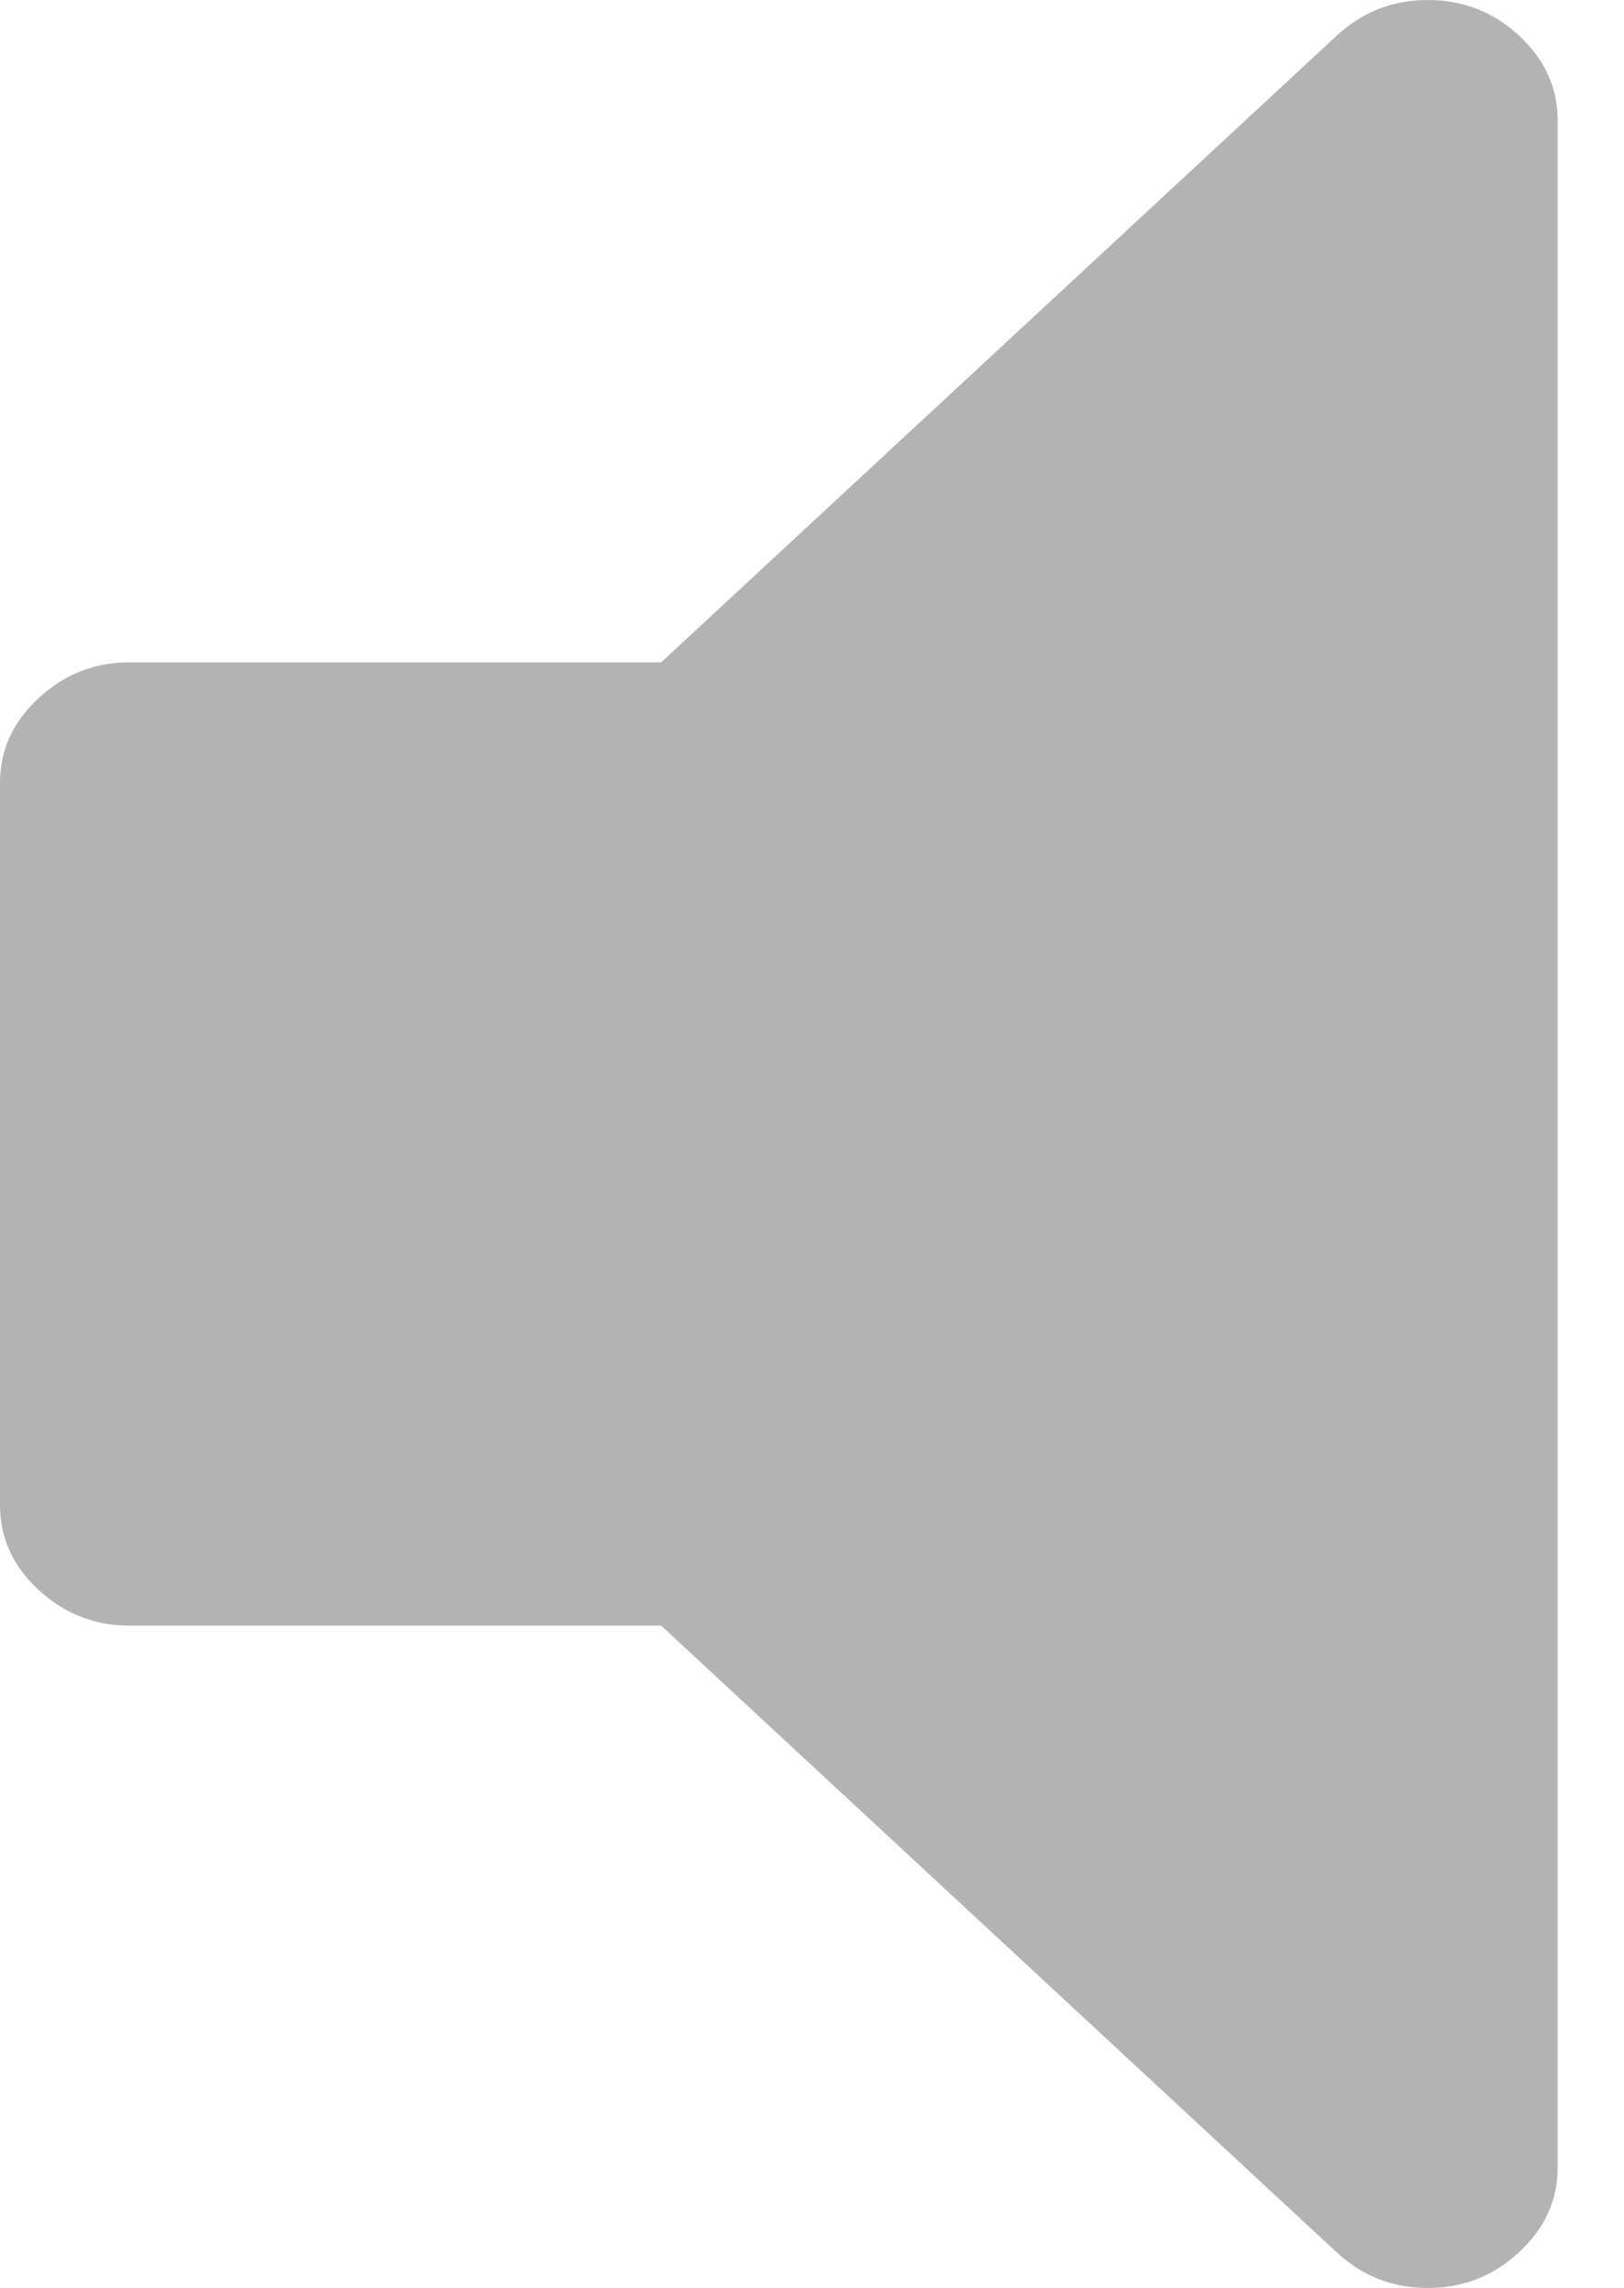
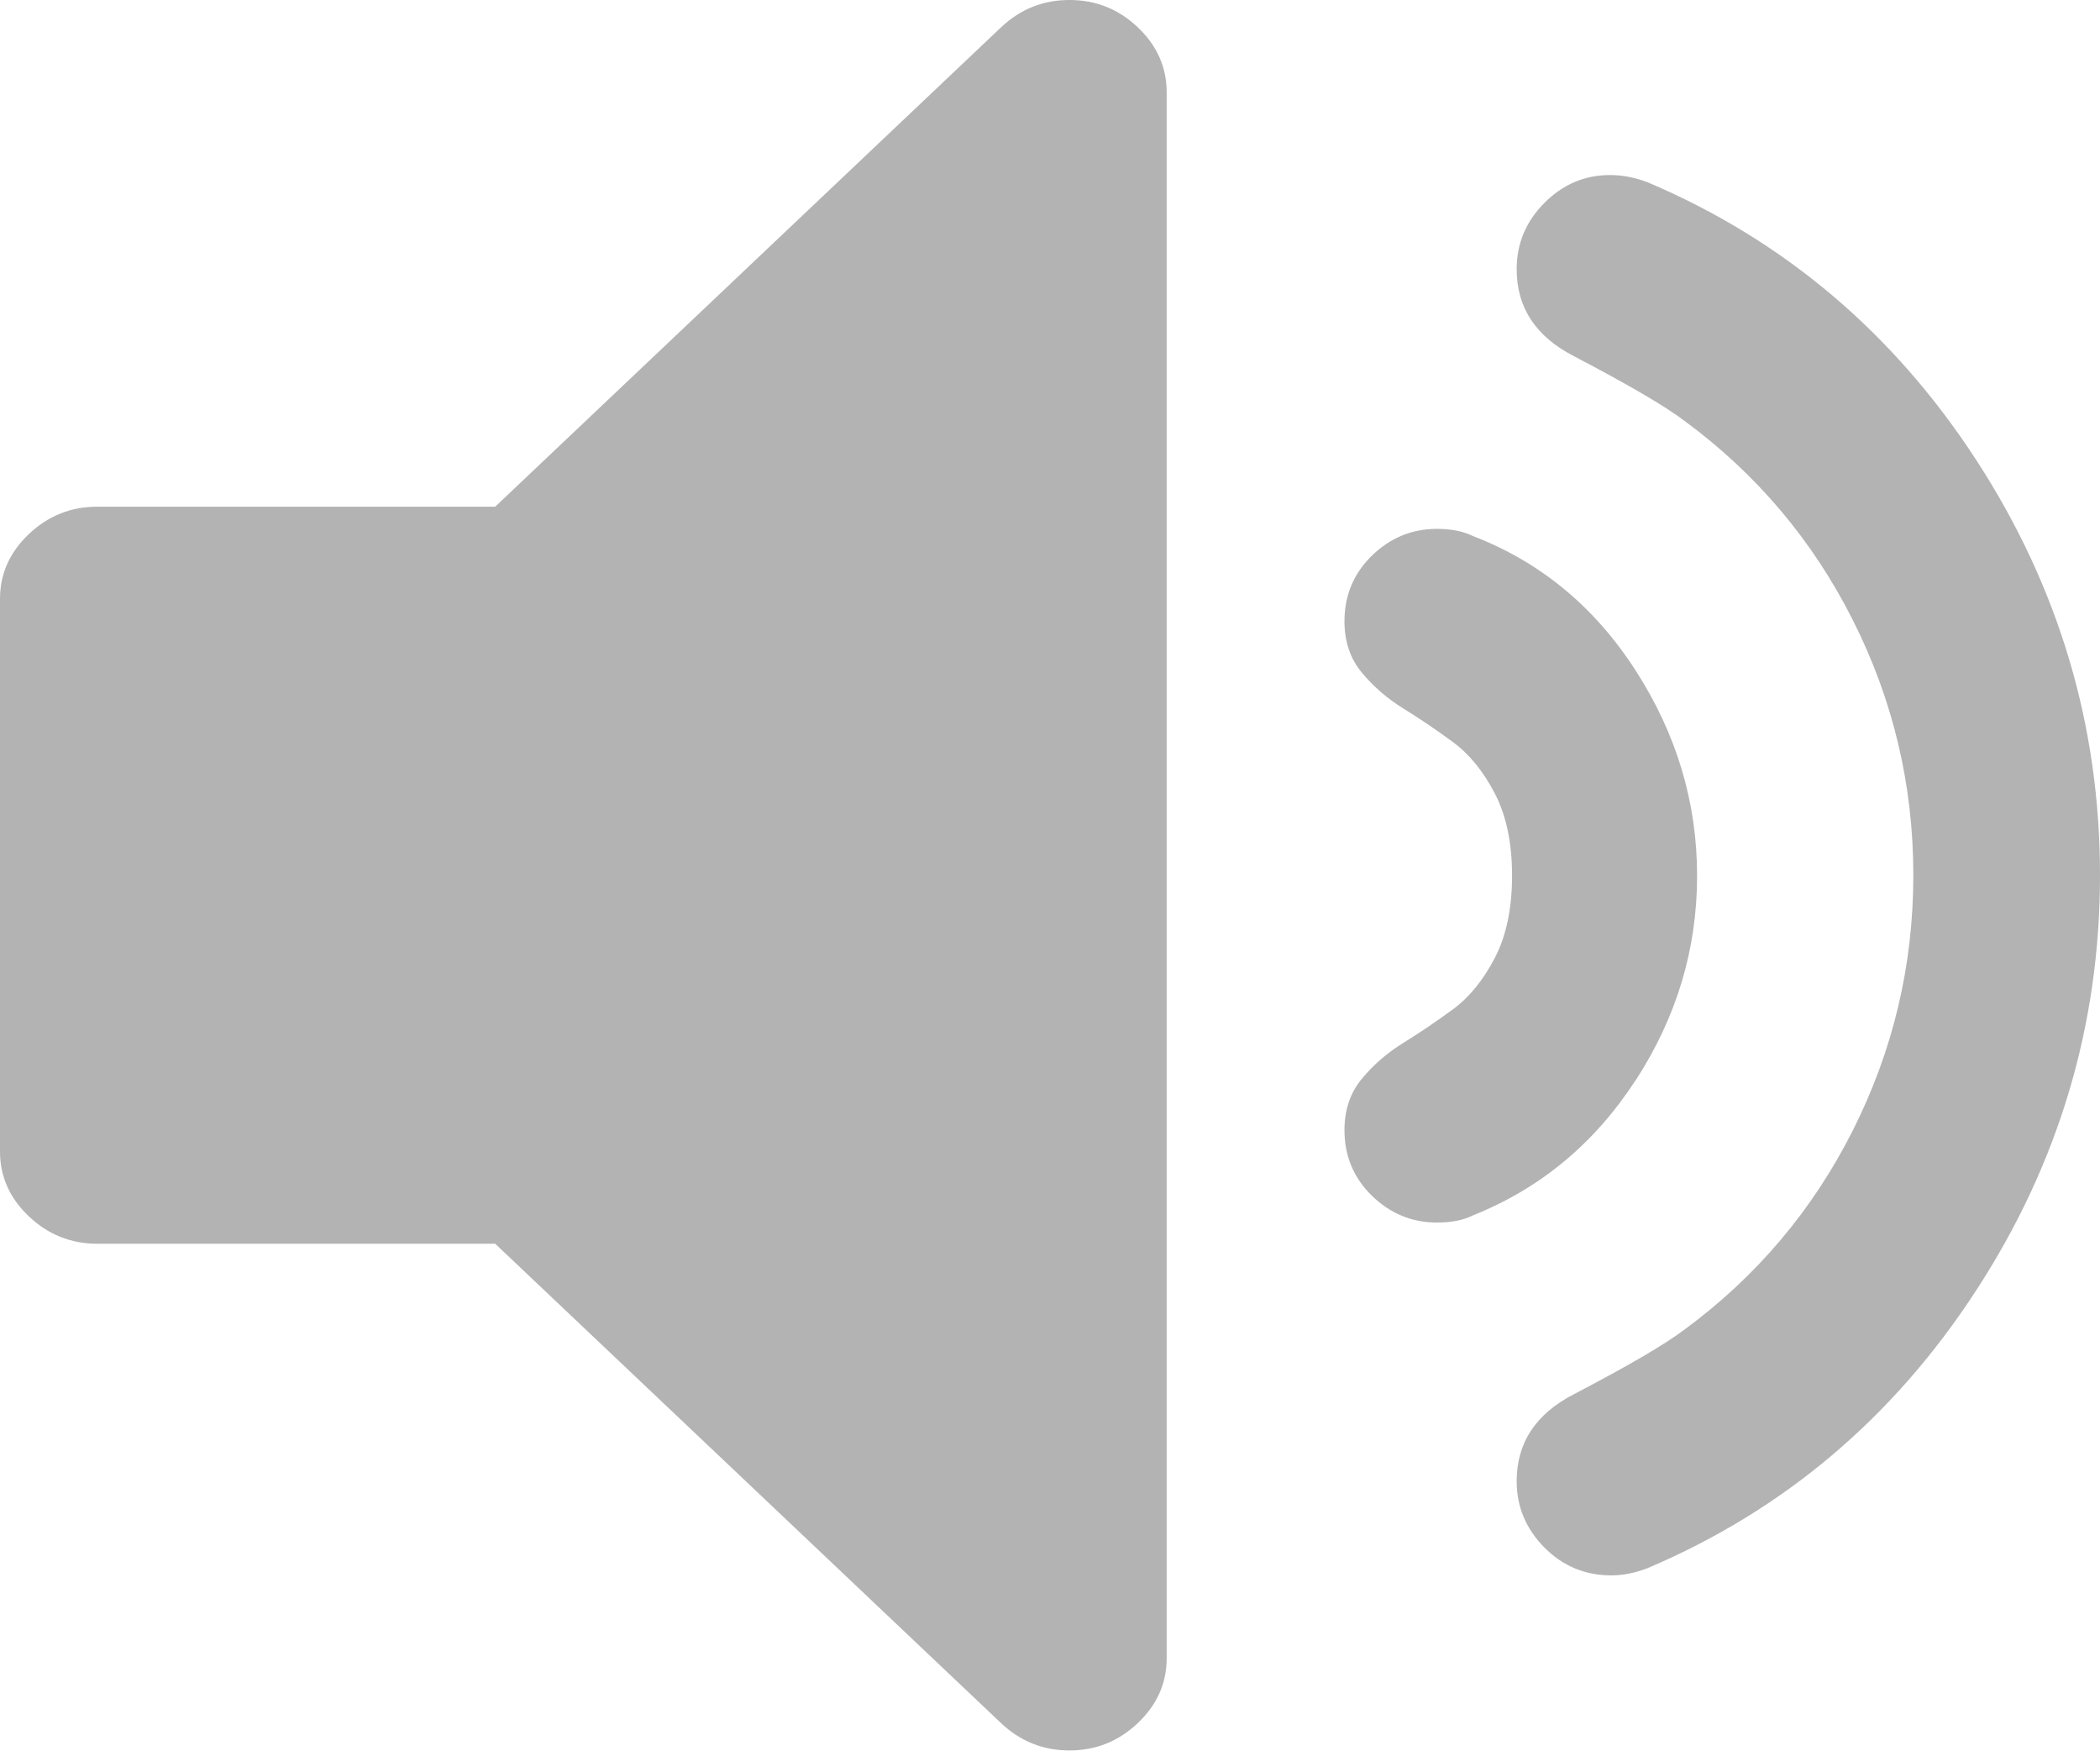
- <svg xmlns="http://www.w3.org/2000/svg" width="22" height="31" viewBox="0 0 22 31" fill="none">
-   <path d="M19.351 0C18.875 0 18.462 0.162 18.114 0.485L8.961 8.974H1.76C1.283 8.974 0.871 9.135 0.523 9.459C0.174 9.782 0 10.165 0 10.606V20.394C0 20.835 0.174 21.218 0.523 21.541C0.871 21.865 1.284 22.026 1.76 22.026H8.961L18.114 30.515C18.462 30.838 18.874 31 19.351 31C19.828 31 20.24 30.838 20.588 30.515C20.937 30.192 21.111 29.81 21.111 29.368V1.632C21.111 1.191 20.937 0.808 20.59 0.485C20.242 0.162 19.829 0 19.352 0H19.351Z" fill="#B3B3B3" />
+ <svg xmlns="http://www.w3.org/2000/svg" width="36" height="30" viewBox="0 0 36 30" fill="none">
+   <path d="M18.333 0C17.882 0 17.491 0.156 17.16 0.469L8.489 8.684H1.667C1.215 8.684 0.825 8.841 0.495 9.153C0.165 9.466 0 9.837 0 10.264V19.736C0 20.163 0.165 20.534 0.495 20.847C0.825 21.159 1.216 21.316 1.667 21.316H8.489L17.16 29.531C17.491 29.844 17.881 30 18.333 30C18.785 30 19.175 29.844 19.505 29.531C19.835 29.218 20 28.849 20 28.42V1.58C20 1.152 19.835 0.782 19.506 0.469C19.177 0.156 18.786 0 18.334 0H18.333Z" fill="#B3B3B3" />
+   <path d="M28.04 18.515C28.742 17.434 29.093 16.266 29.093 15.01C29.093 13.754 28.742 12.582 28.04 11.492C27.338 10.402 26.41 9.634 25.253 9.188C25.088 9.106 24.881 9.064 24.634 9.064C24.205 9.064 23.833 9.217 23.519 9.522C23.205 9.829 23.048 10.203 23.048 10.649C23.048 10.996 23.147 11.289 23.346 11.528C23.545 11.767 23.783 11.974 24.064 12.147C24.344 12.32 24.625 12.51 24.906 12.717C25.187 12.924 25.426 13.216 25.624 13.596C25.822 13.976 25.921 14.447 25.921 15.008C25.921 15.569 25.822 16.04 25.624 16.42C25.426 16.8 25.187 17.093 24.906 17.299C24.625 17.505 24.344 17.696 24.064 17.869C23.783 18.042 23.544 18.249 23.346 18.488C23.148 18.727 23.048 19.021 23.048 19.367C23.048 19.813 23.206 20.188 23.519 20.494C23.833 20.798 24.204 20.953 24.634 20.953C24.881 20.953 25.088 20.912 25.253 20.829C26.409 20.366 27.338 19.594 28.04 18.512V18.515Z" fill="#B3B3B3" />
+   <path d="M33.874 22.121C35.291 19.946 36 17.571 36 14.999C36 12.428 35.291 10.055 33.874 7.877C32.457 5.703 30.582 4.117 28.25 3.126C28.034 3.043 27.817 3 27.6 3C27.167 3 26.791 3.16 26.474 3.479C26.157 3.799 26 4.176 26 4.614C26 5.269 26.325 5.765 26.975 6.101C27.907 6.589 28.541 6.958 28.874 7.211C30.108 8.118 31.071 9.256 31.762 10.626C32.453 11.995 32.8 13.452 32.8 15C32.8 16.546 32.453 18.004 31.762 19.375C31.071 20.744 30.108 21.882 28.874 22.789C28.541 23.042 27.907 23.411 26.975 23.898C26.325 24.235 26 24.73 26 25.386C26 25.823 26.159 26.201 26.474 26.521C26.79 26.84 27.174 27 27.624 27C27.824 27 28.033 26.957 28.249 26.874C30.581 25.882 32.457 24.298 33.873 22.122L33.874 22.121Z" fill="#B3B3B3" />
</svg>
